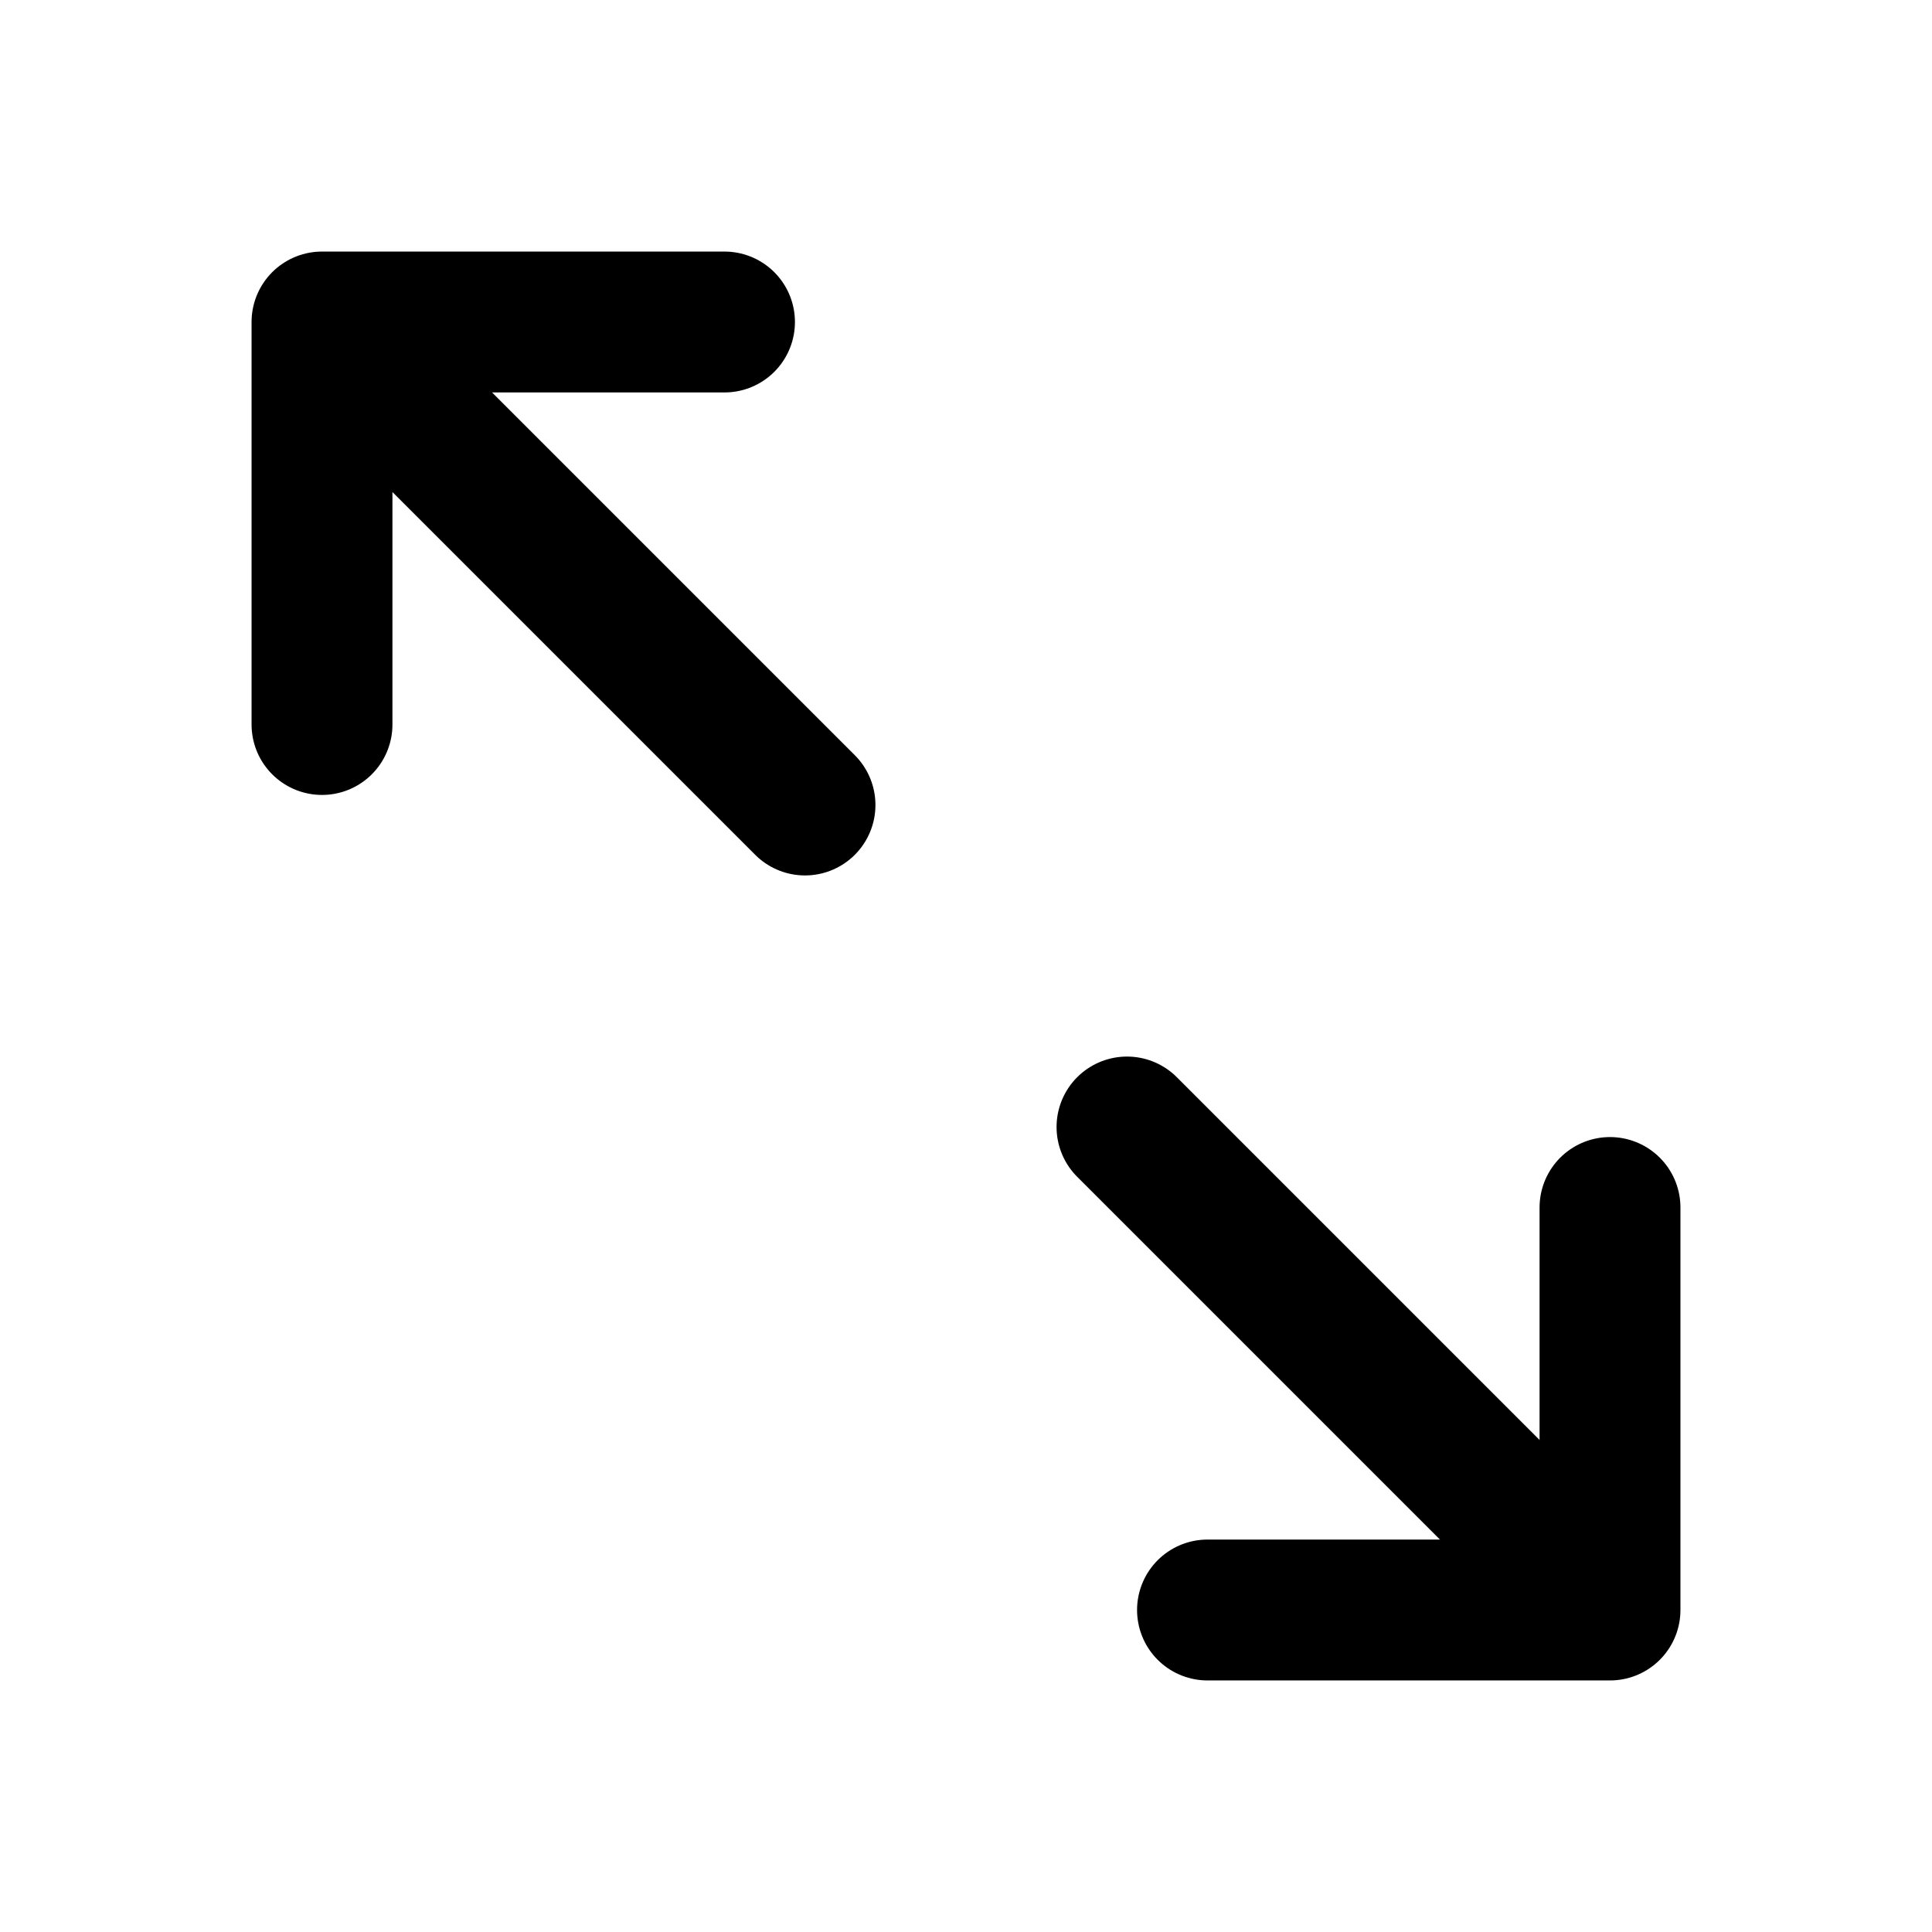
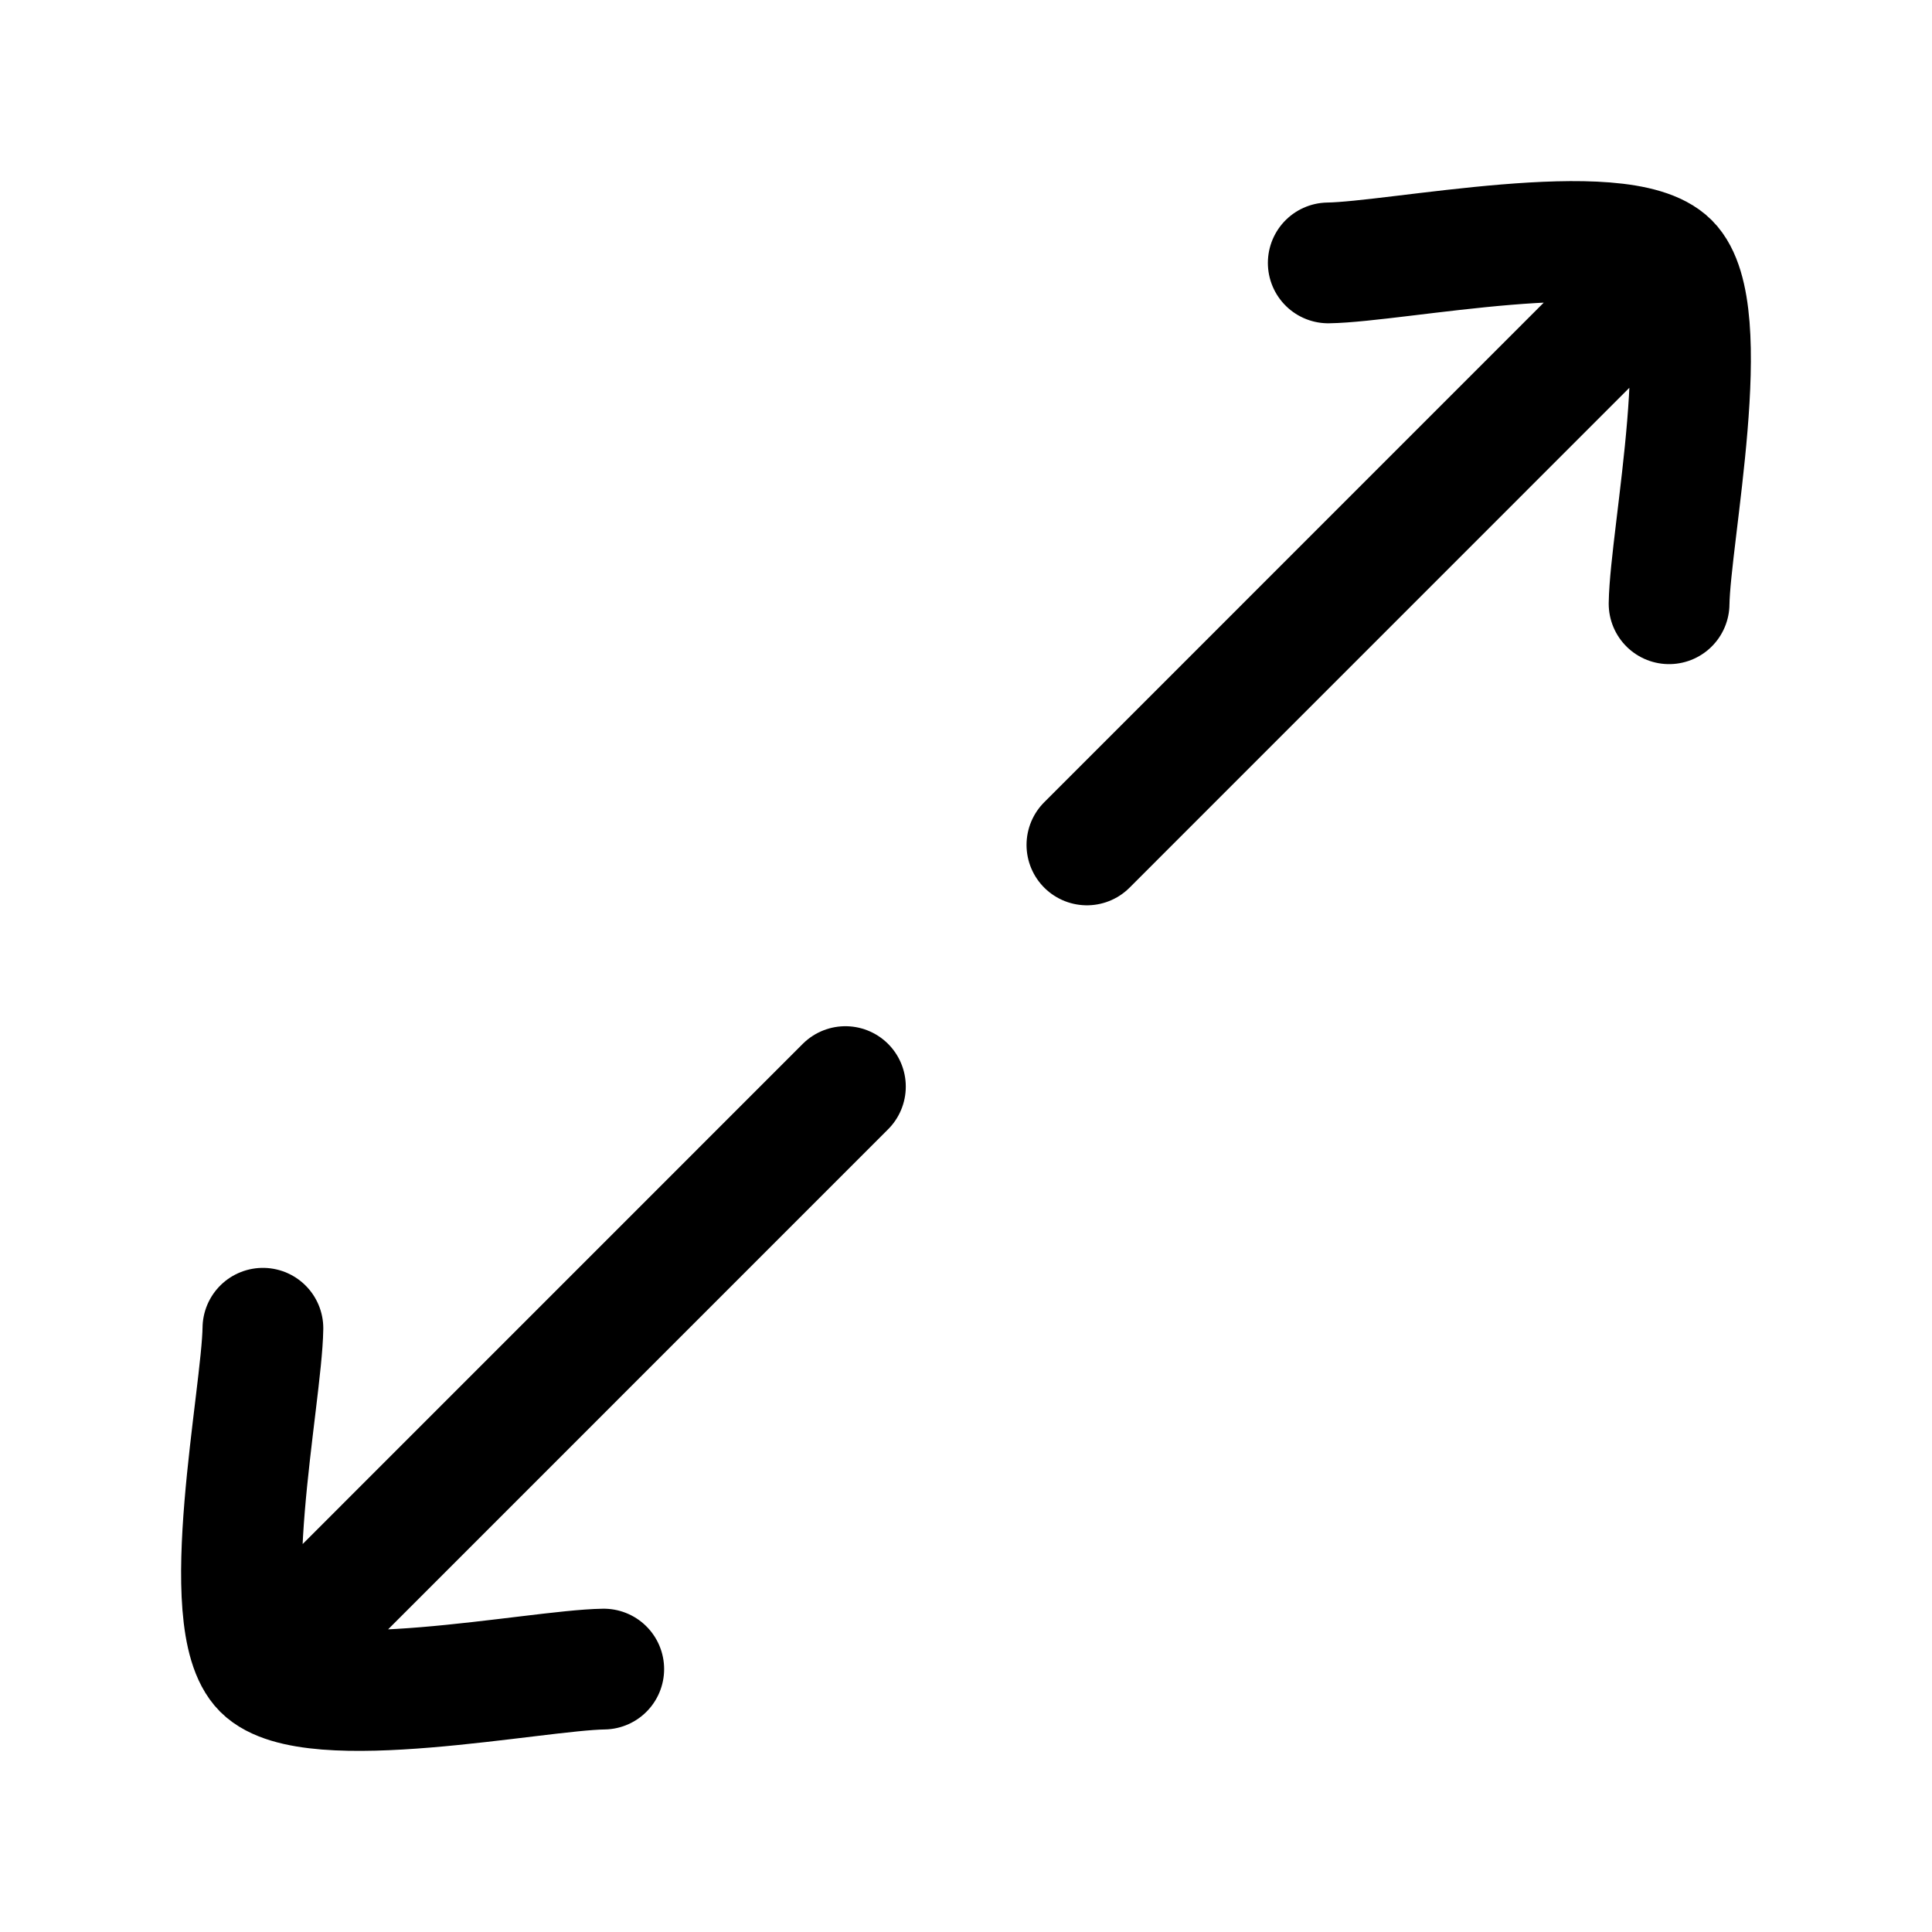
- <svg xmlns="http://www.w3.org/2000/svg" viewBox="0 0 24 24" fill="none" stroke="currentColor" stroke-width="1.75" stroke-linecap="round" stroke-linejoin="round">
-   <path d="M9 4H4v5m0-5 6 6m5 10h5v-5m0 5-6-6" />
+ <svg xmlns="http://www.w3.org/2000/svg" width="1em" height="1em" viewBox="0 0 24 24" fill="none">
+   <path d="M16.5 3.266C17.344 3.254 20.141 2.673 20.734 3.266C21.327 3.859 20.746 6.656 20.734 7.5M20.506 3.491L13.502 10.496" stroke="currentColor" stroke-linecap="round" stroke-linejoin="round" stroke-width="1.5" />
+   <path d="M3.266 16.5C3.254 17.345 2.673 20.141 3.266 20.734C3.859 21.327 6.656 20.746 7.5 20.734M10.502 13.498L3.498 20.503" stroke="currentColor" stroke-linecap="round" stroke-linejoin="round" stroke-width="1.5" />
</svg>
